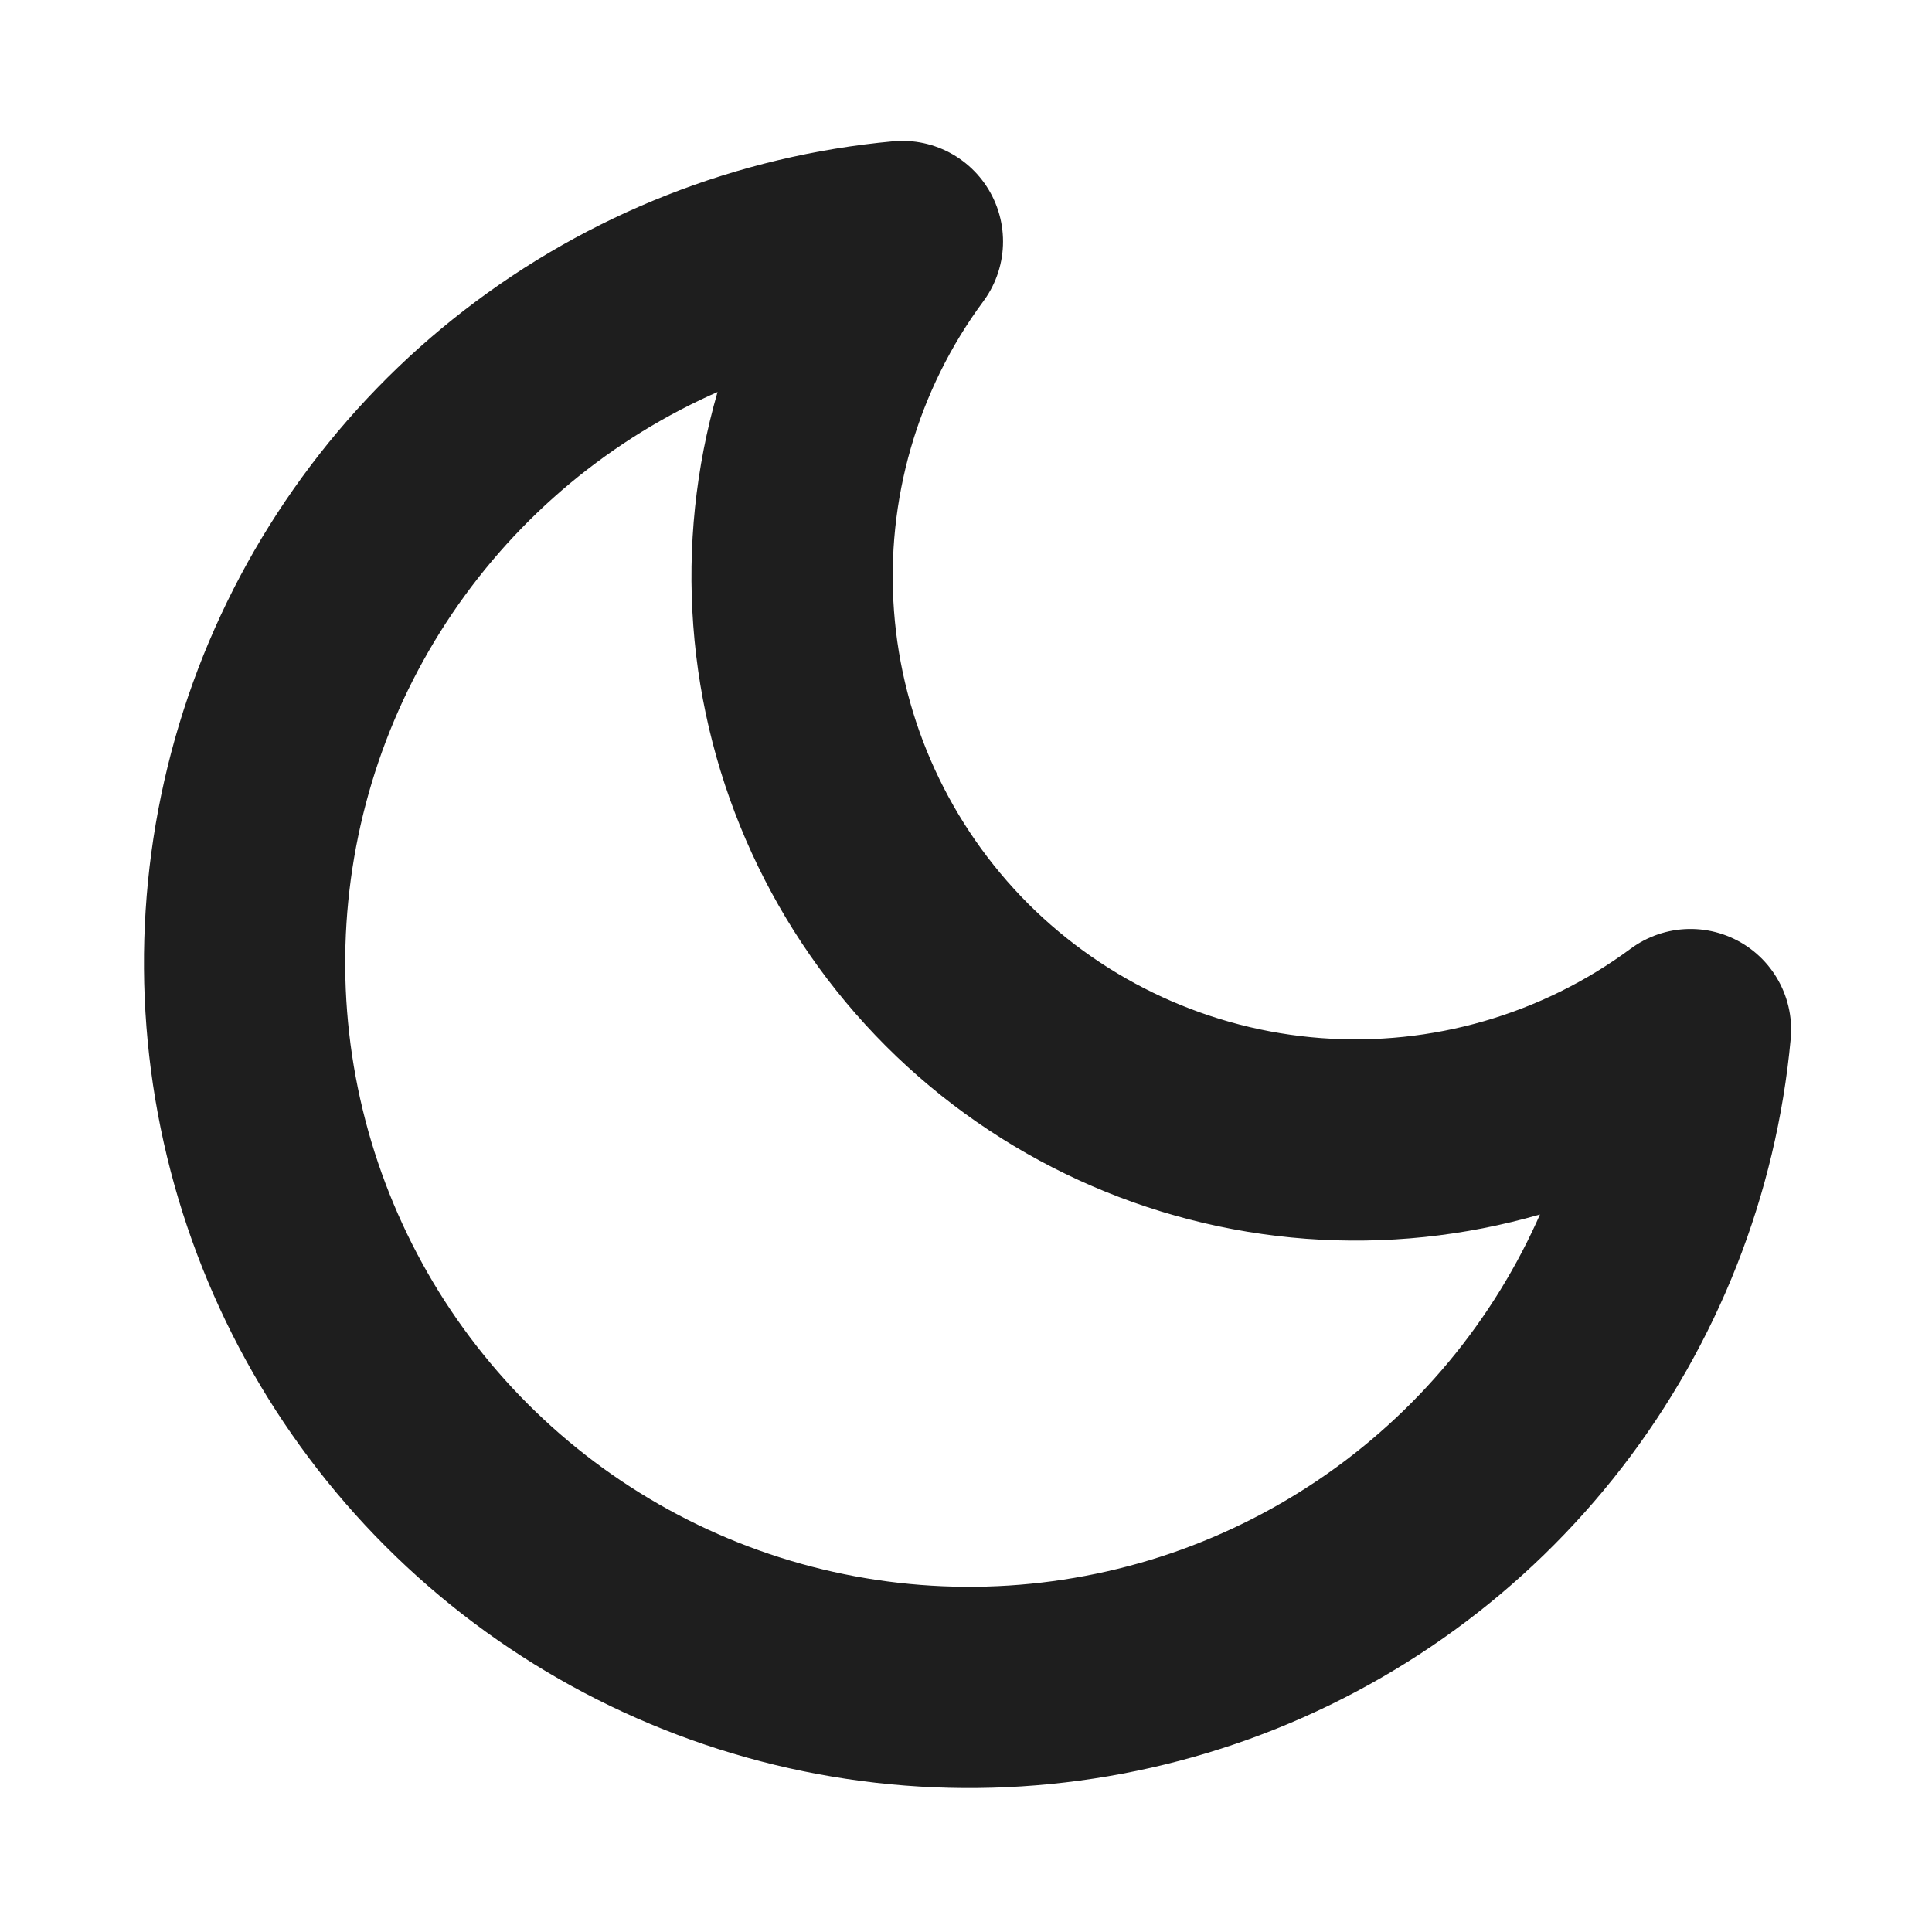
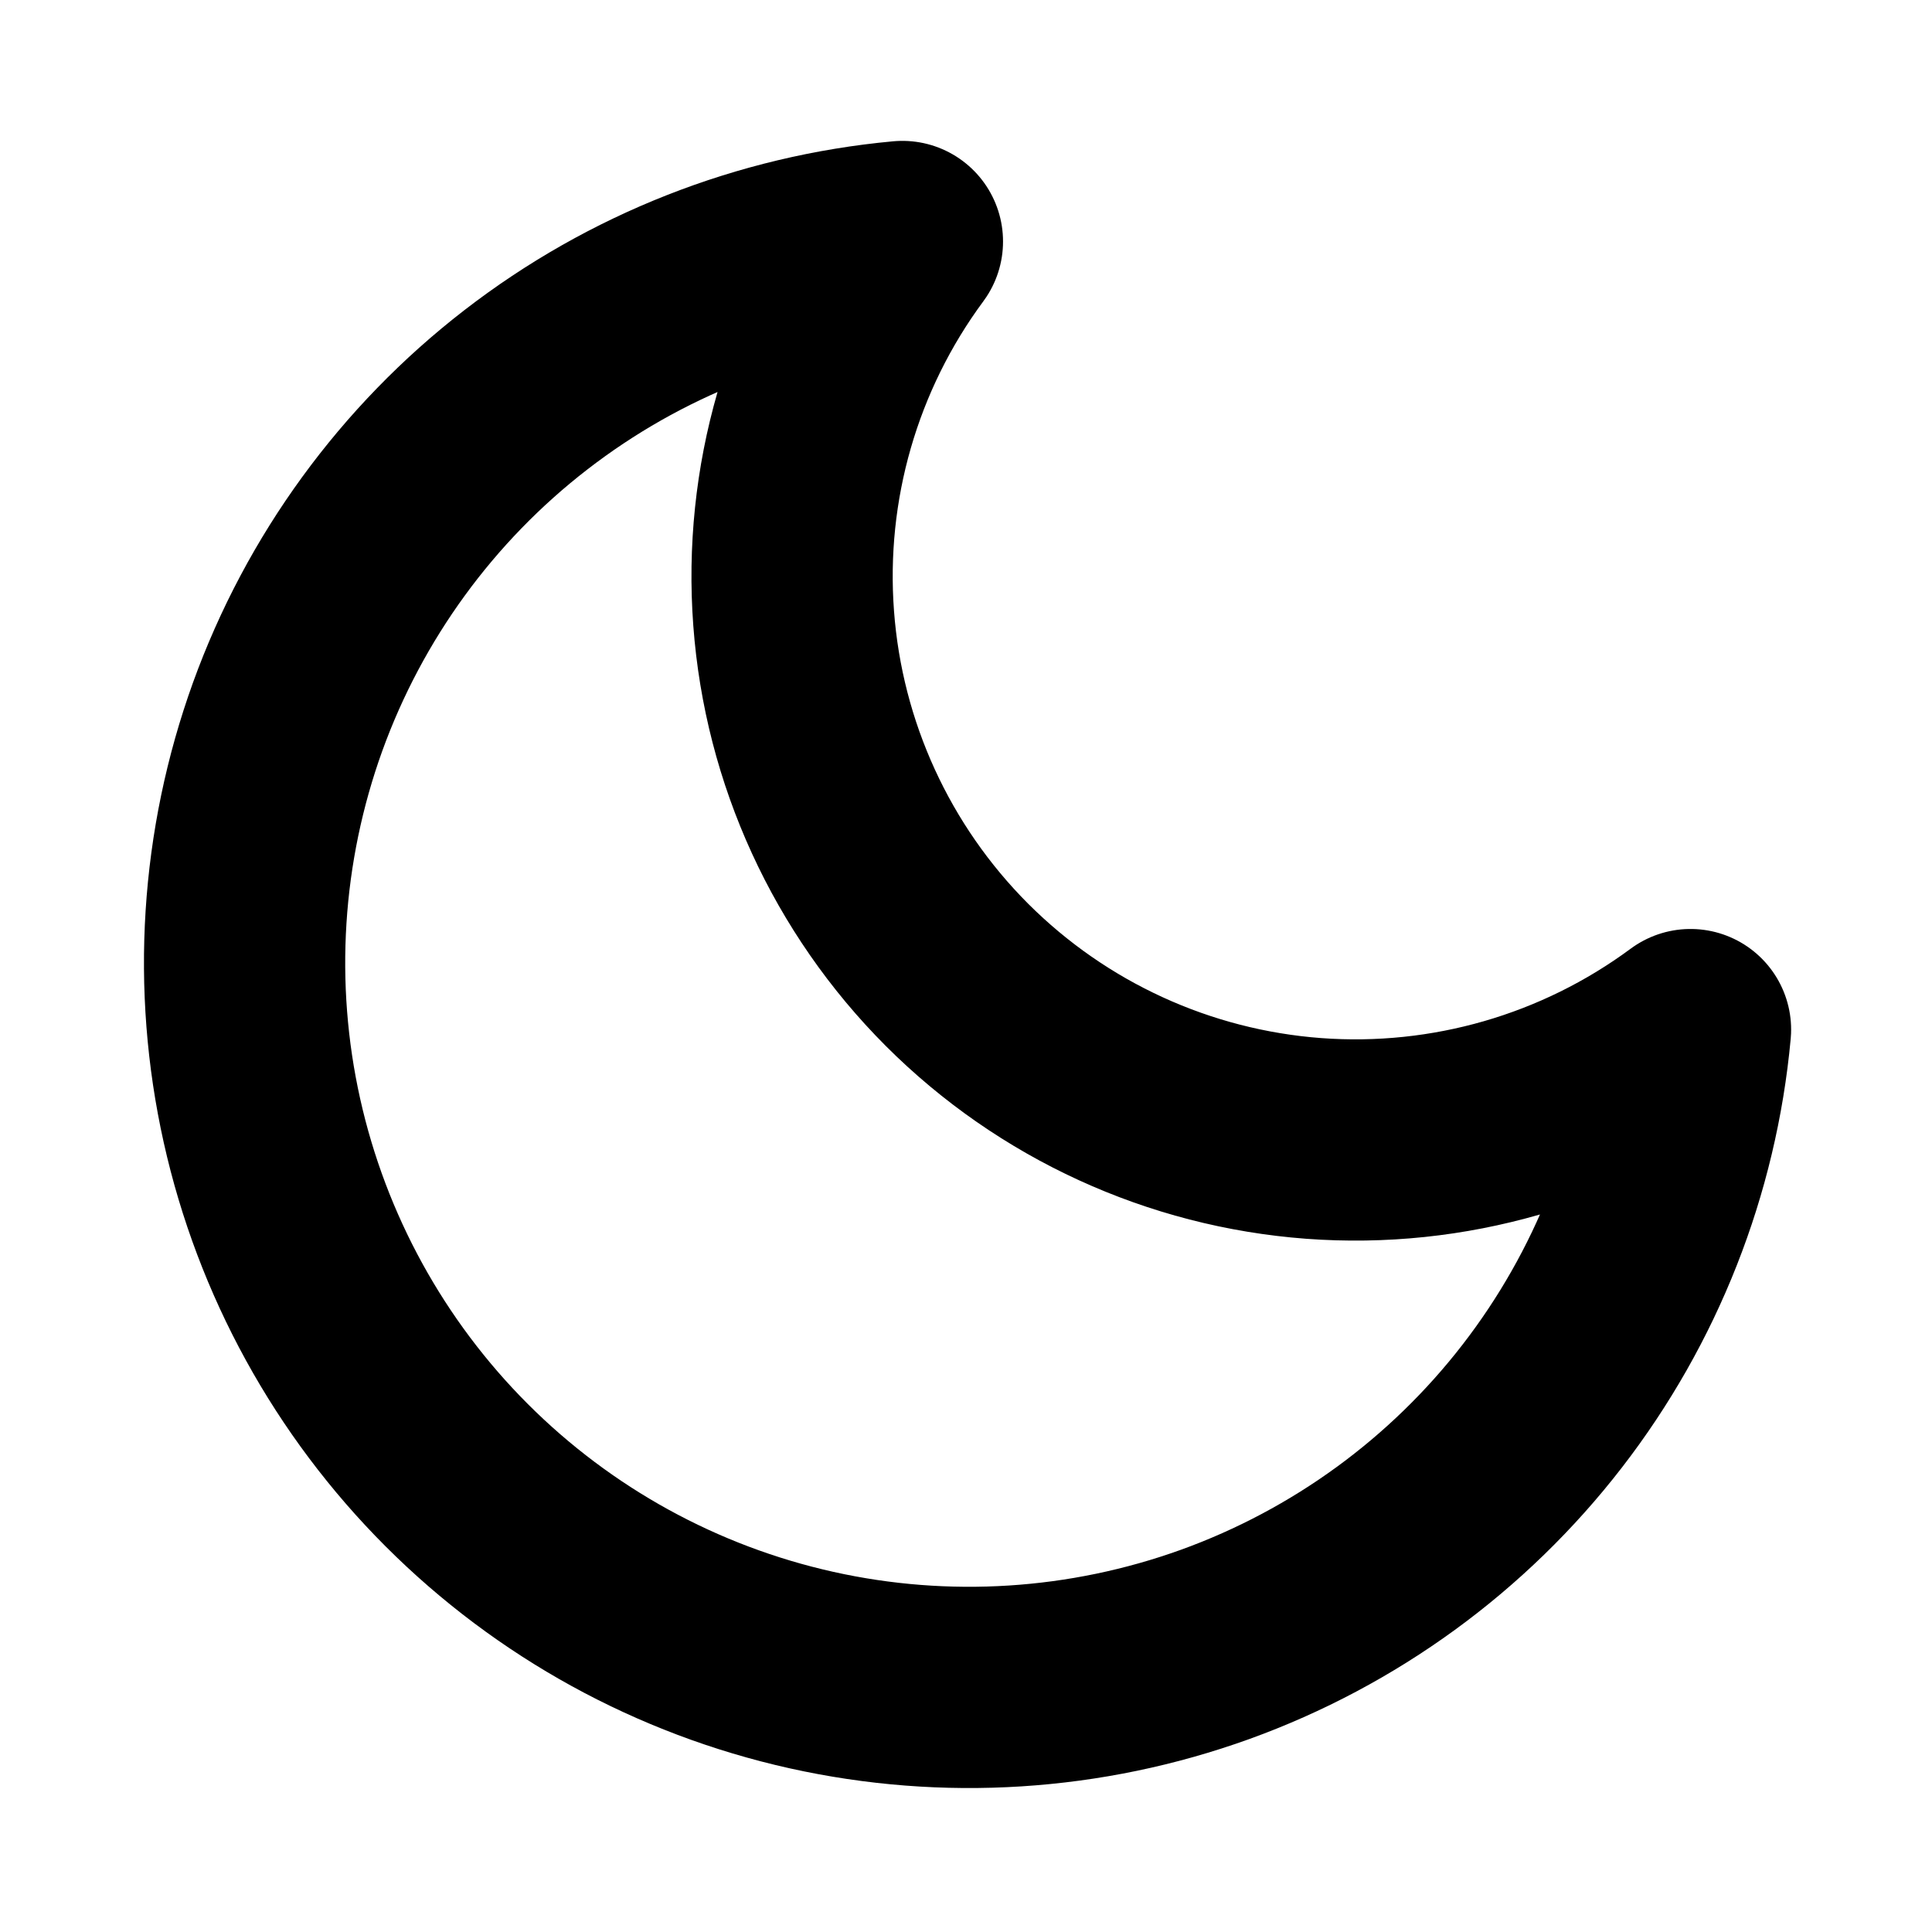
<svg xmlns="http://www.w3.org/2000/svg" width="24" height="24" viewBox="0 0 24 24" fill="none">
-   <path d="M21 12.79C20.843 14.492 20.204 16.114 19.158 17.467C18.113 18.819 16.703 19.846 15.096 20.427C13.488 21.007 11.748 21.118 10.079 20.746C8.411 20.374 6.883 19.535 5.674 18.326C4.465 17.117 3.626 15.589 3.254 13.921C2.882 12.252 2.993 10.512 3.573 8.904C4.154 7.297 5.181 5.887 6.533 4.842C7.886 3.796 9.508 3.157 11.21 3C10.213 4.348 9.734 6.009 9.859 7.681C9.983 9.353 10.704 10.925 11.889 12.111C13.075 13.296 14.647 14.017 16.319 14.142C17.991 14.266 19.652 13.787 21 12.79Z" stroke="#1E1E1E" stroke-width="2.5" stroke-linecap="round" stroke-linejoin="round" />
+   <path d="M21 12.79C20.843 14.492 20.204 16.114 19.158 17.467C18.113 18.819 16.703 19.846 15.096 20.427C13.488 21.007 11.748 21.118 10.079 20.746C8.411 20.374 6.883 19.535 5.674 18.326C4.465 17.117 3.626 15.589 3.254 13.921C2.882 12.252 2.993 10.512 3.573 8.904C4.154 7.297 5.181 5.887 6.533 4.842C7.886 3.796 9.508 3.157 11.21 3C10.213 4.348 9.734 6.009 9.859 7.681C9.983 9.353 10.704 10.925 11.889 12.111C13.075 13.296 14.647 14.017 16.319 14.142C17.991 14.266 19.652 13.787 21 12.79Z" stroke="currentColor" stroke-width="2.5" stroke-linecap="round" stroke-linejoin="round" />
</svg>
